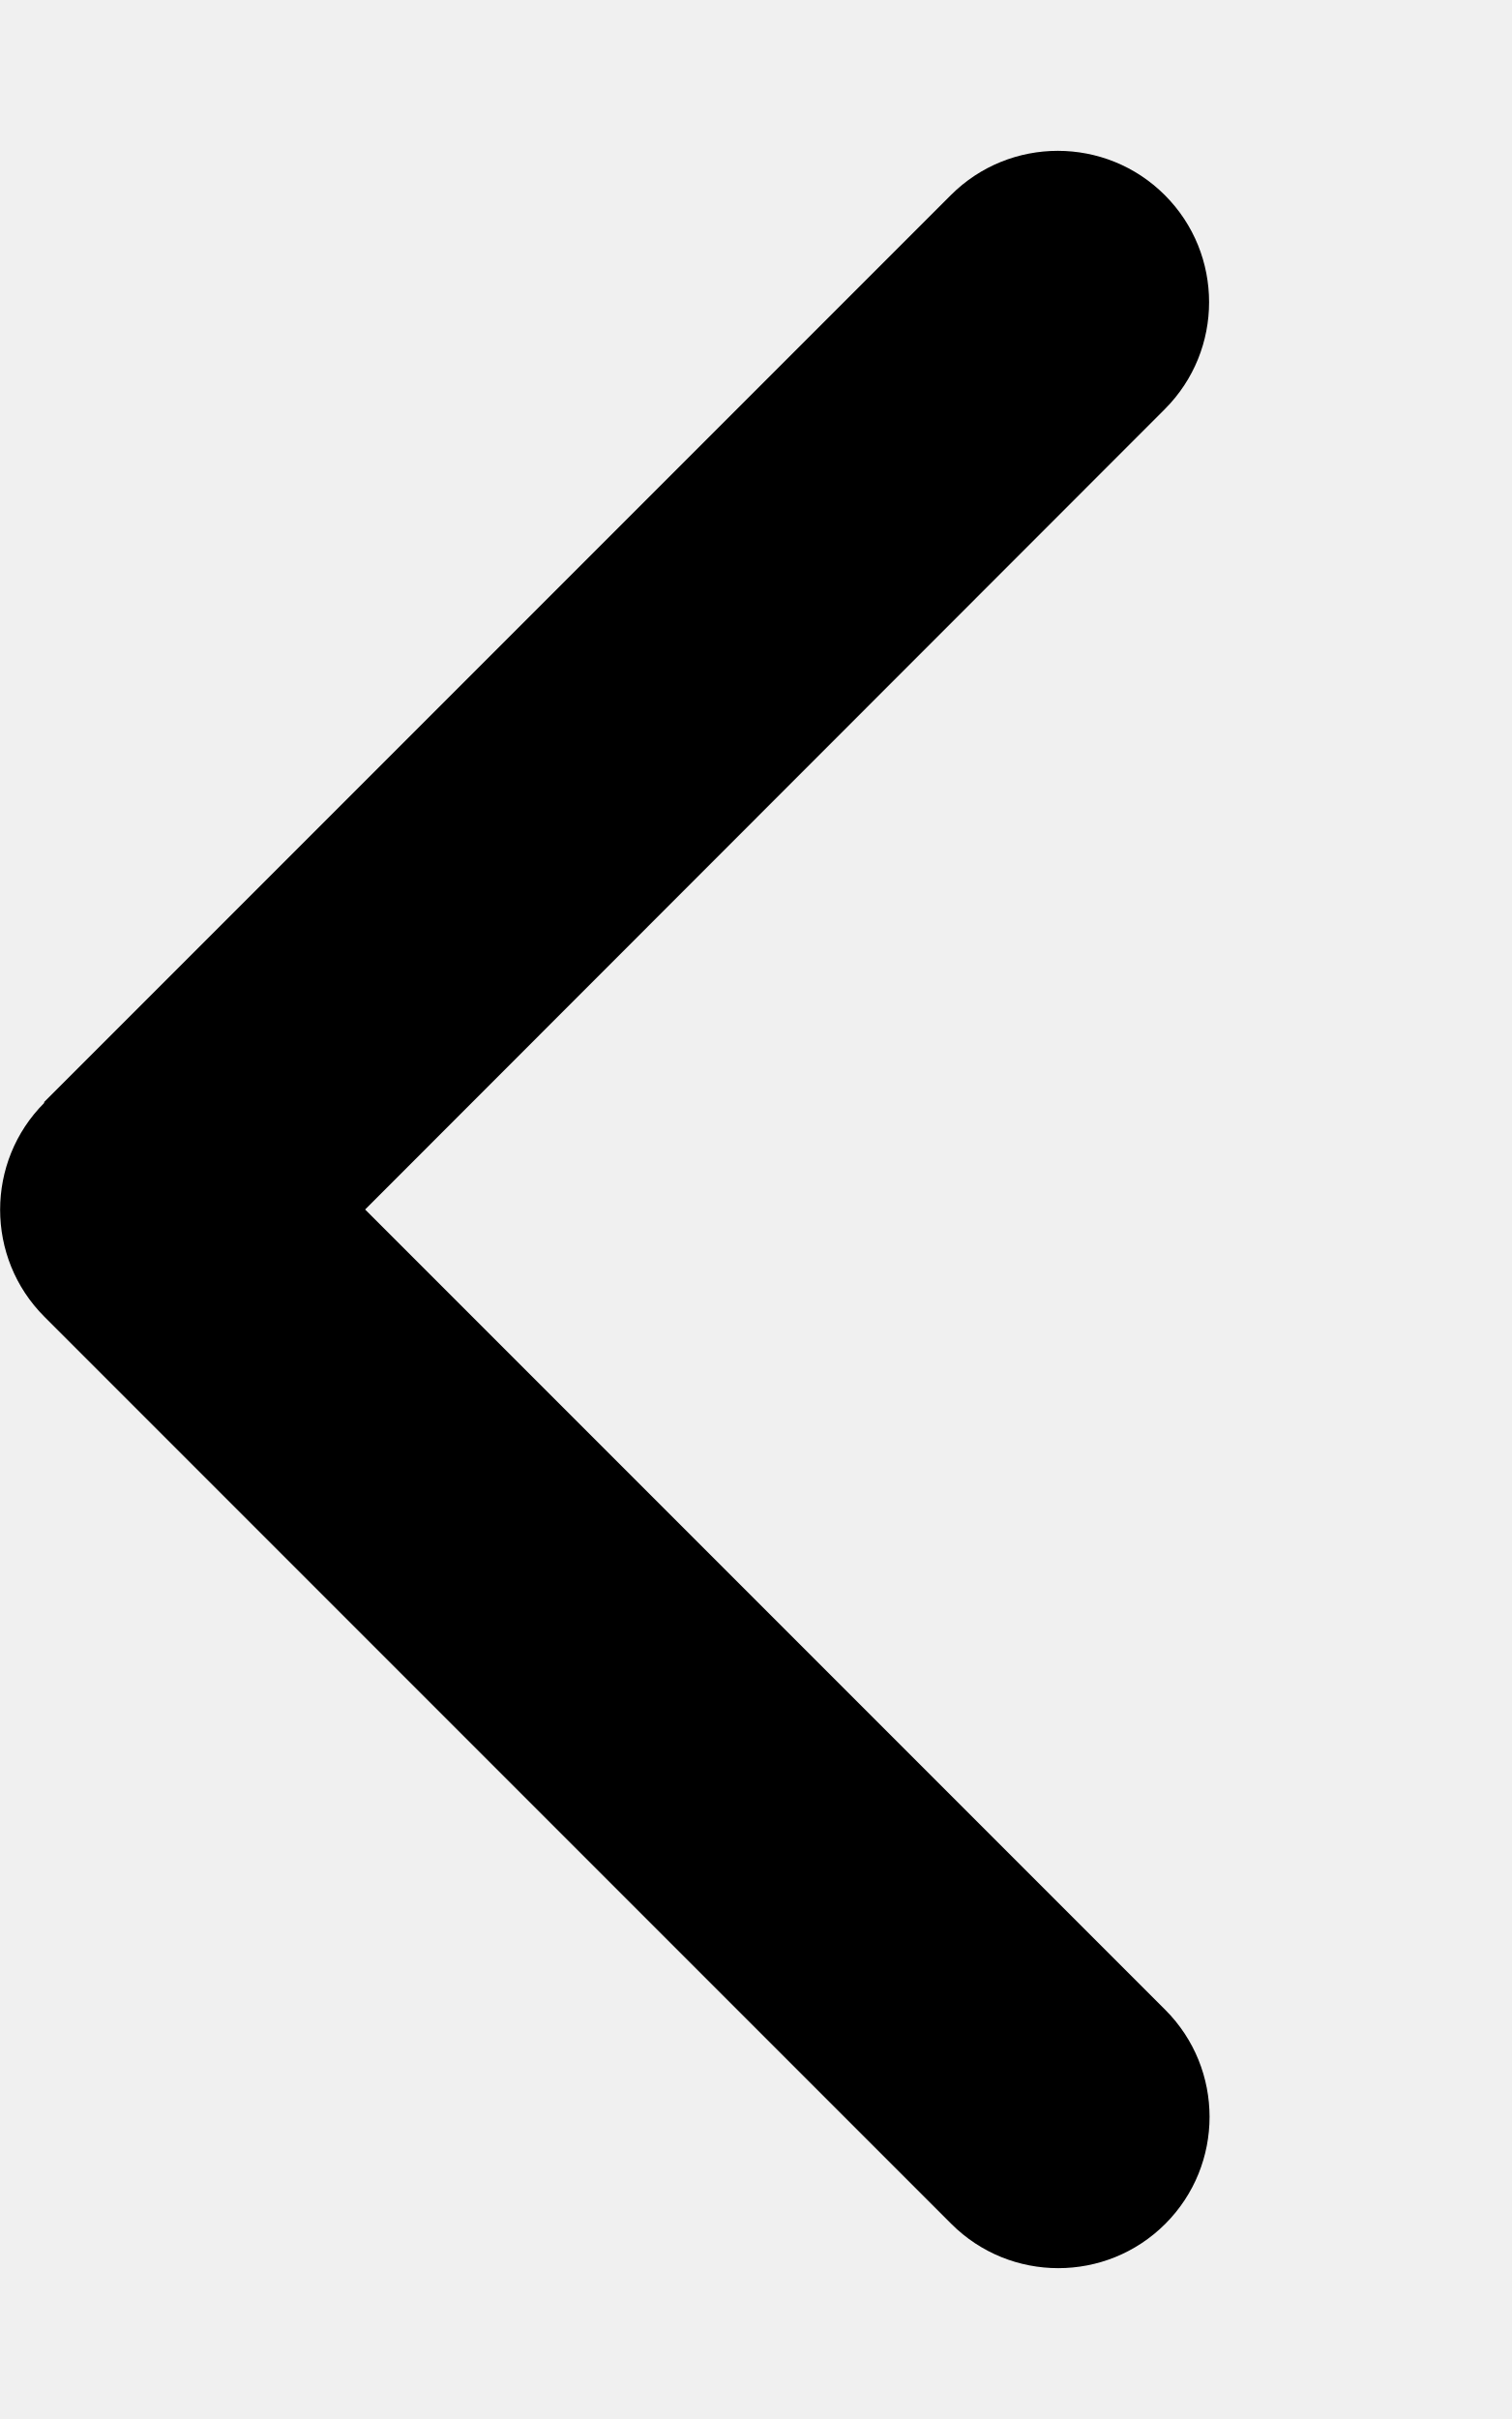
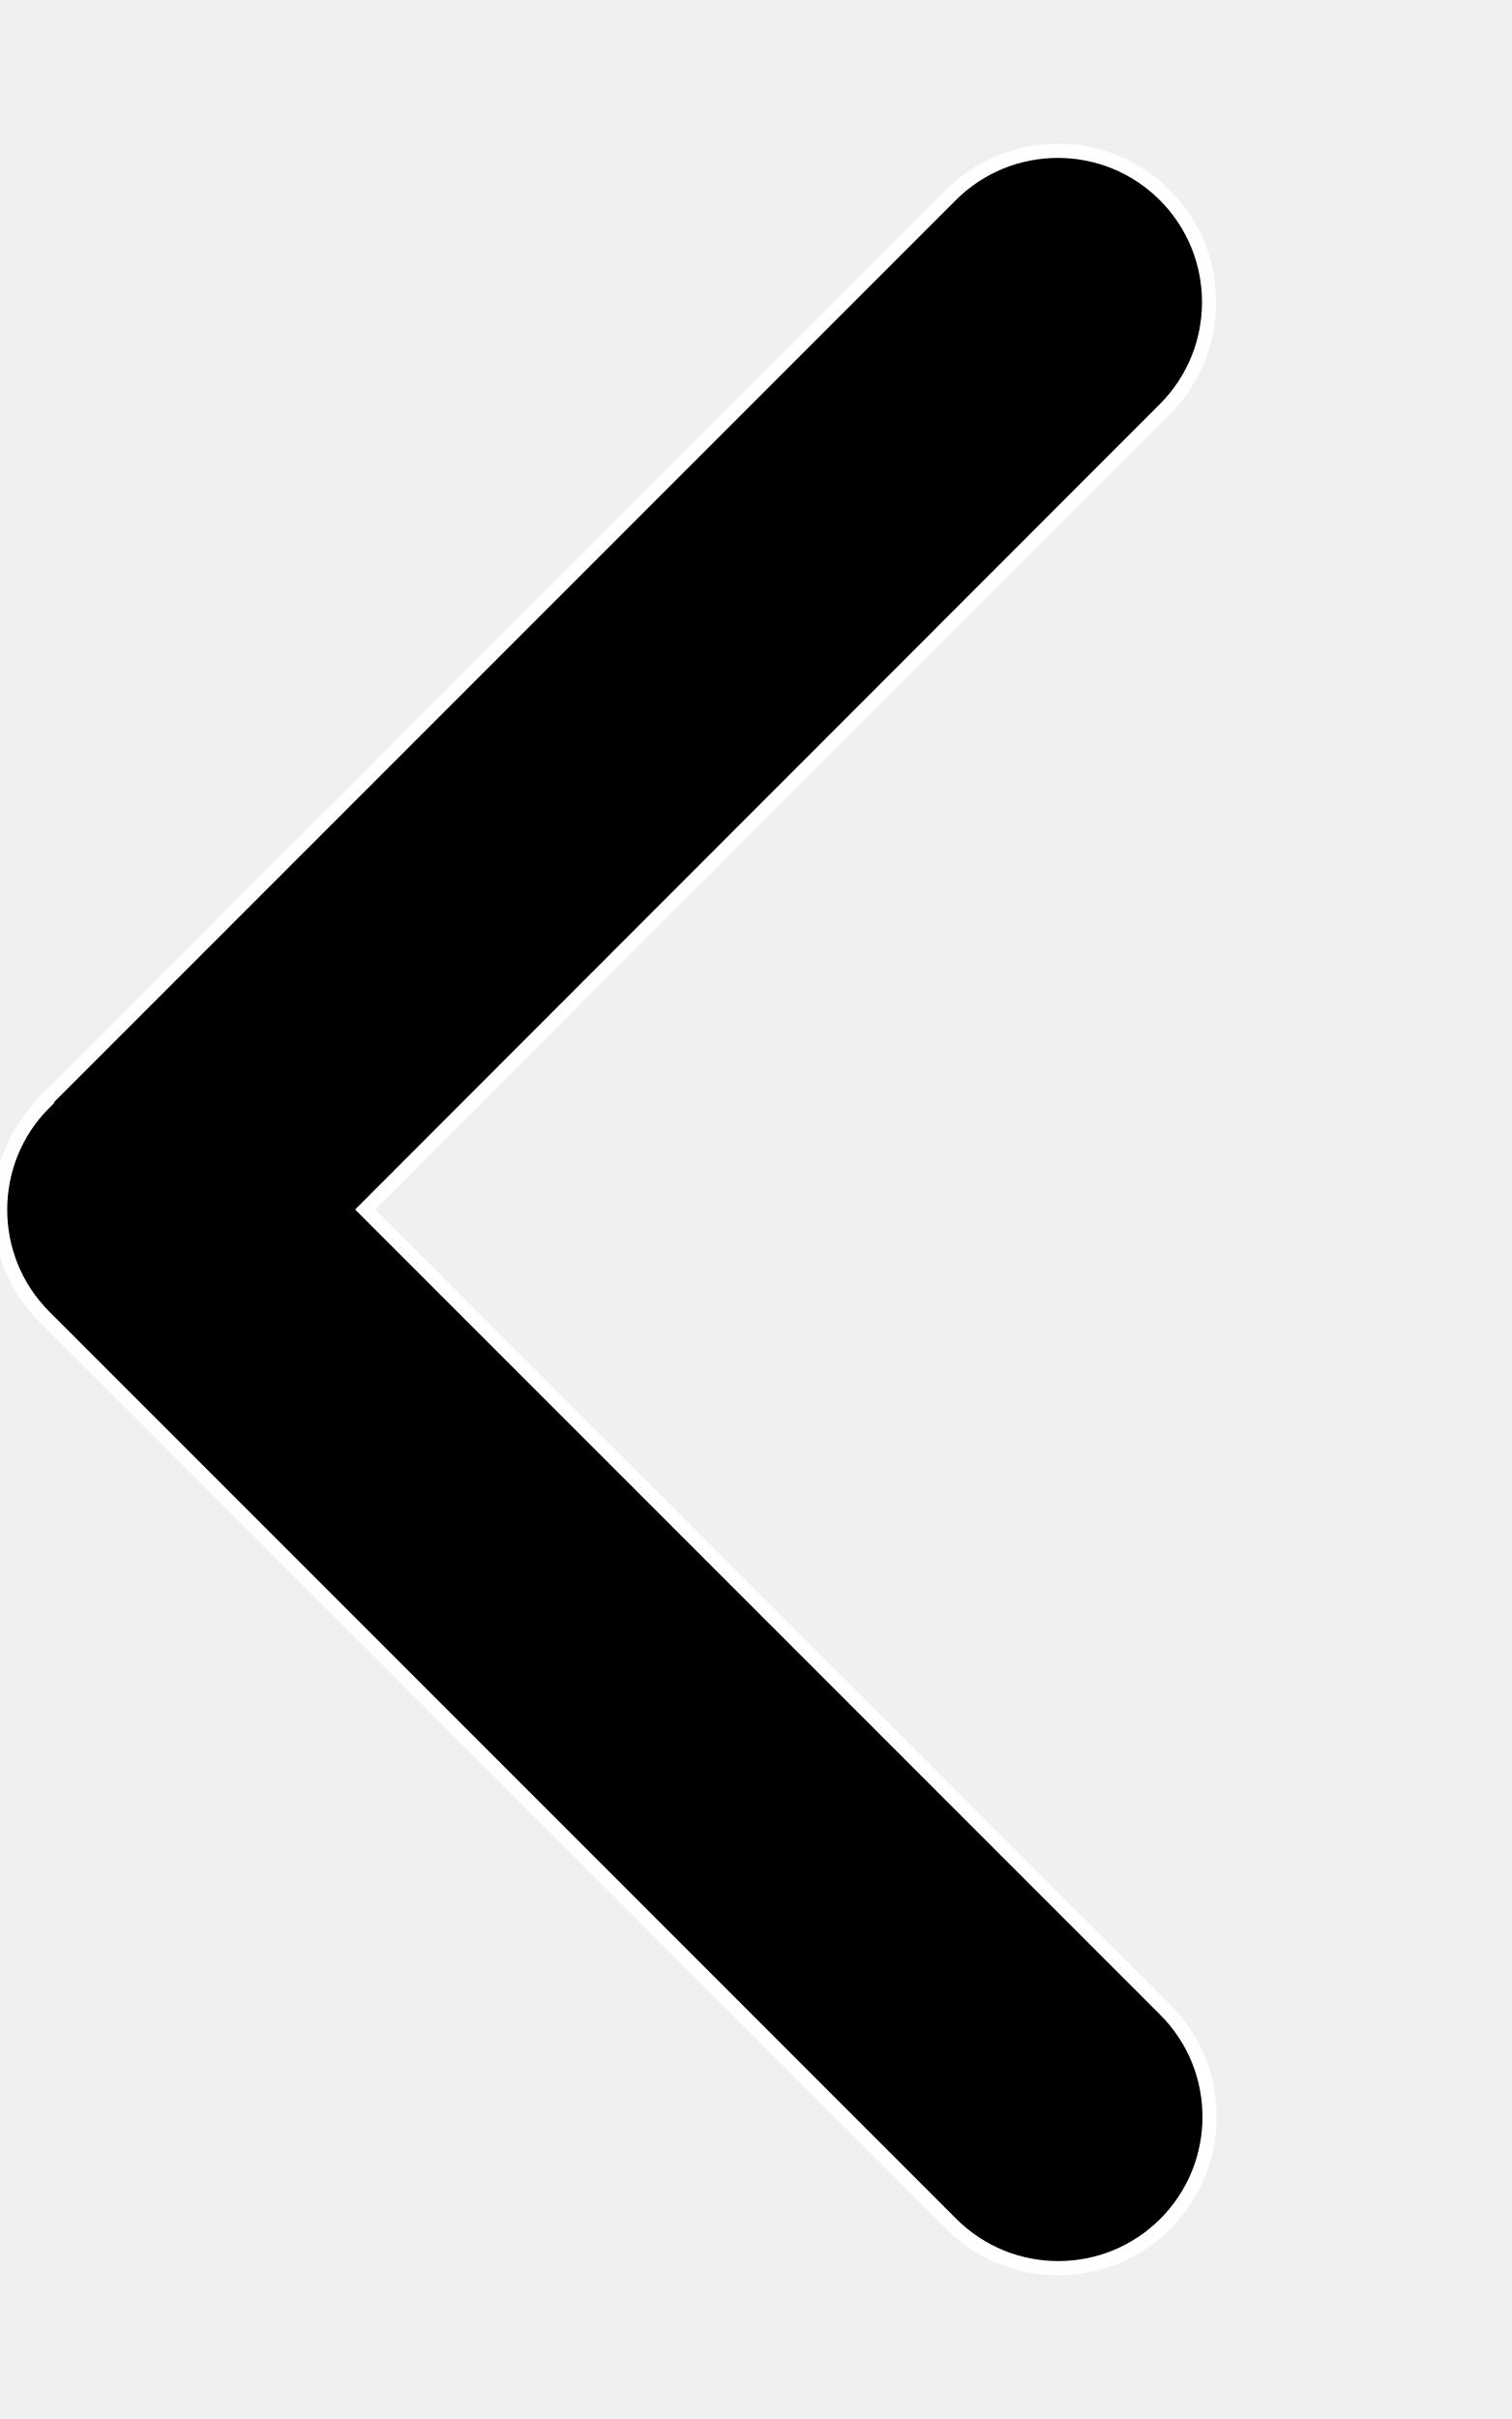
<svg xmlns="http://www.w3.org/2000/svg" viewBox="0 0 320 512">
-   <path d="M9.4 233.4c-12.5 12.5-12.5 32.8 0 45.3l192 192c12.5 12.5 32.8 12.5 45.3 0s12.5-32.8 0-45.3L77.3 256 246.6 86.6c12.5-12.5 12.5-32.8 0-45.3s-32.8-12.5-45.3 0l-192 192z" />
+   <path d="M9.4 233.4c-12.5 12.5-12.5 32.8 0 45.3l192 192c12.5 12.5 32.8 12.5 45.3 0s12.5-32.8 0-45.3L77.3 256 246.6 86.6c12.5-12.5 12.5-32.8 0-45.3s-32.8-12.5-45.3 0l-192 192z" stroke="white" stroke-width="3px" />
</svg>
